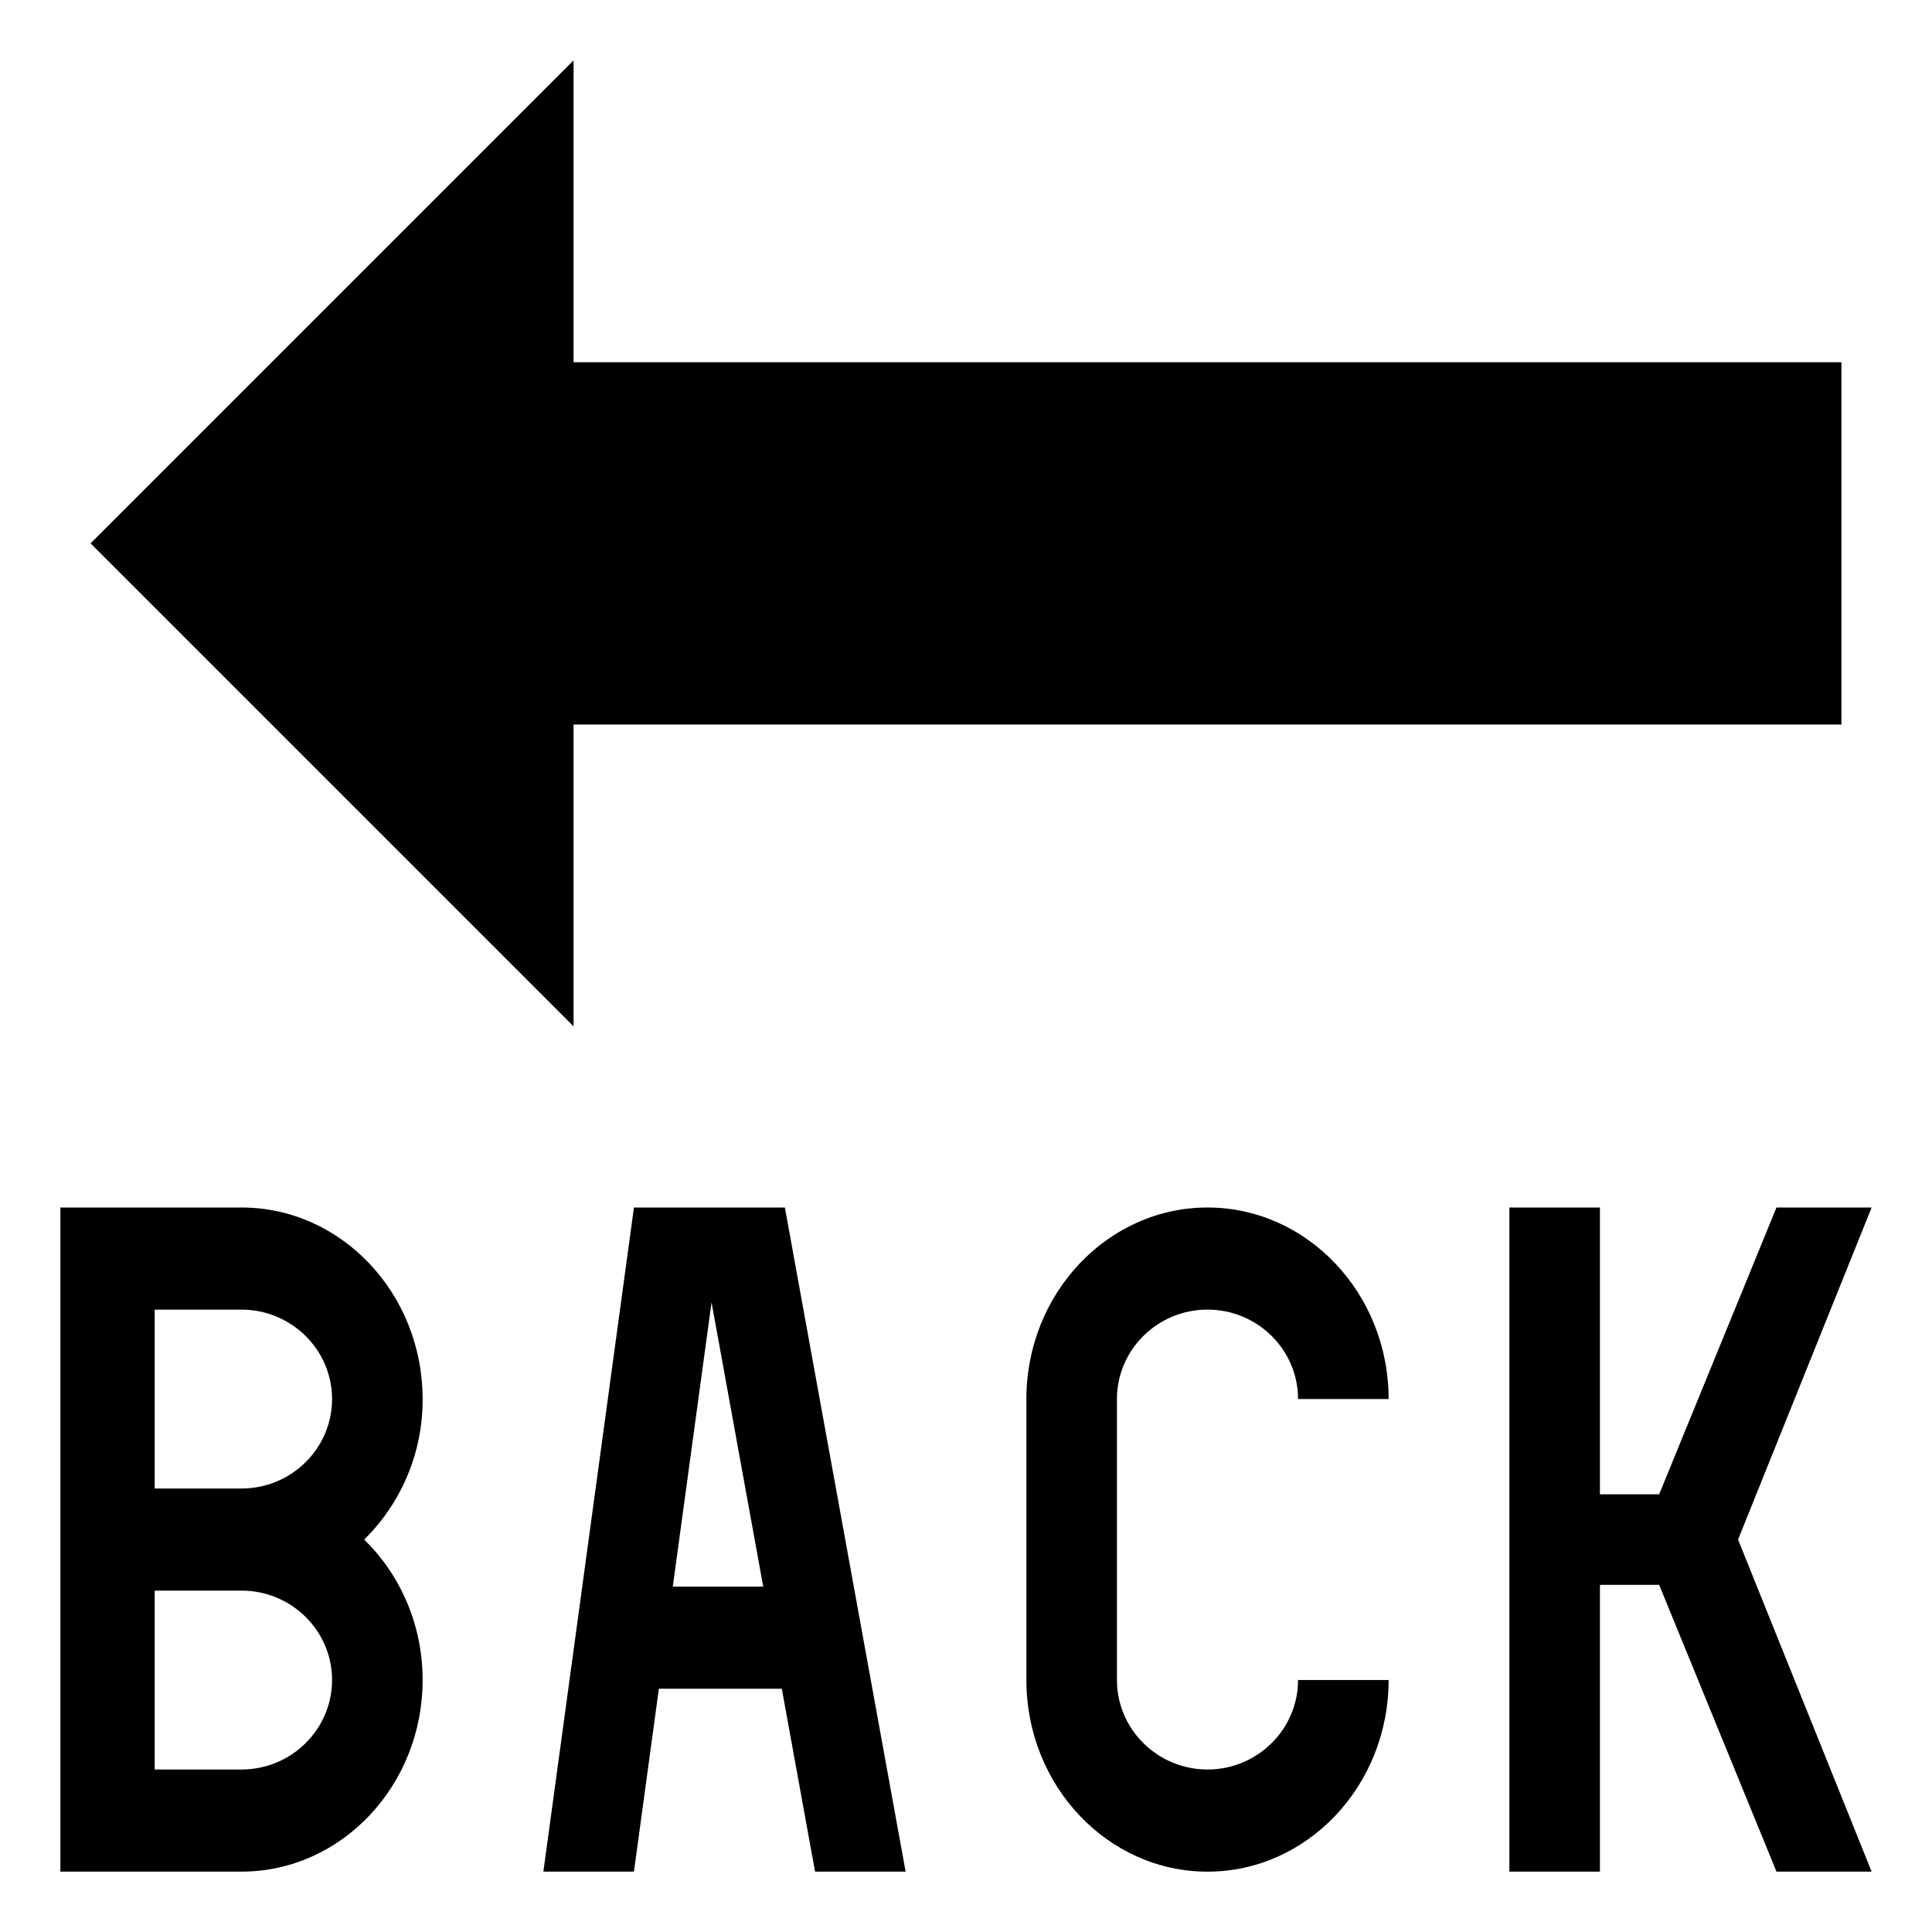
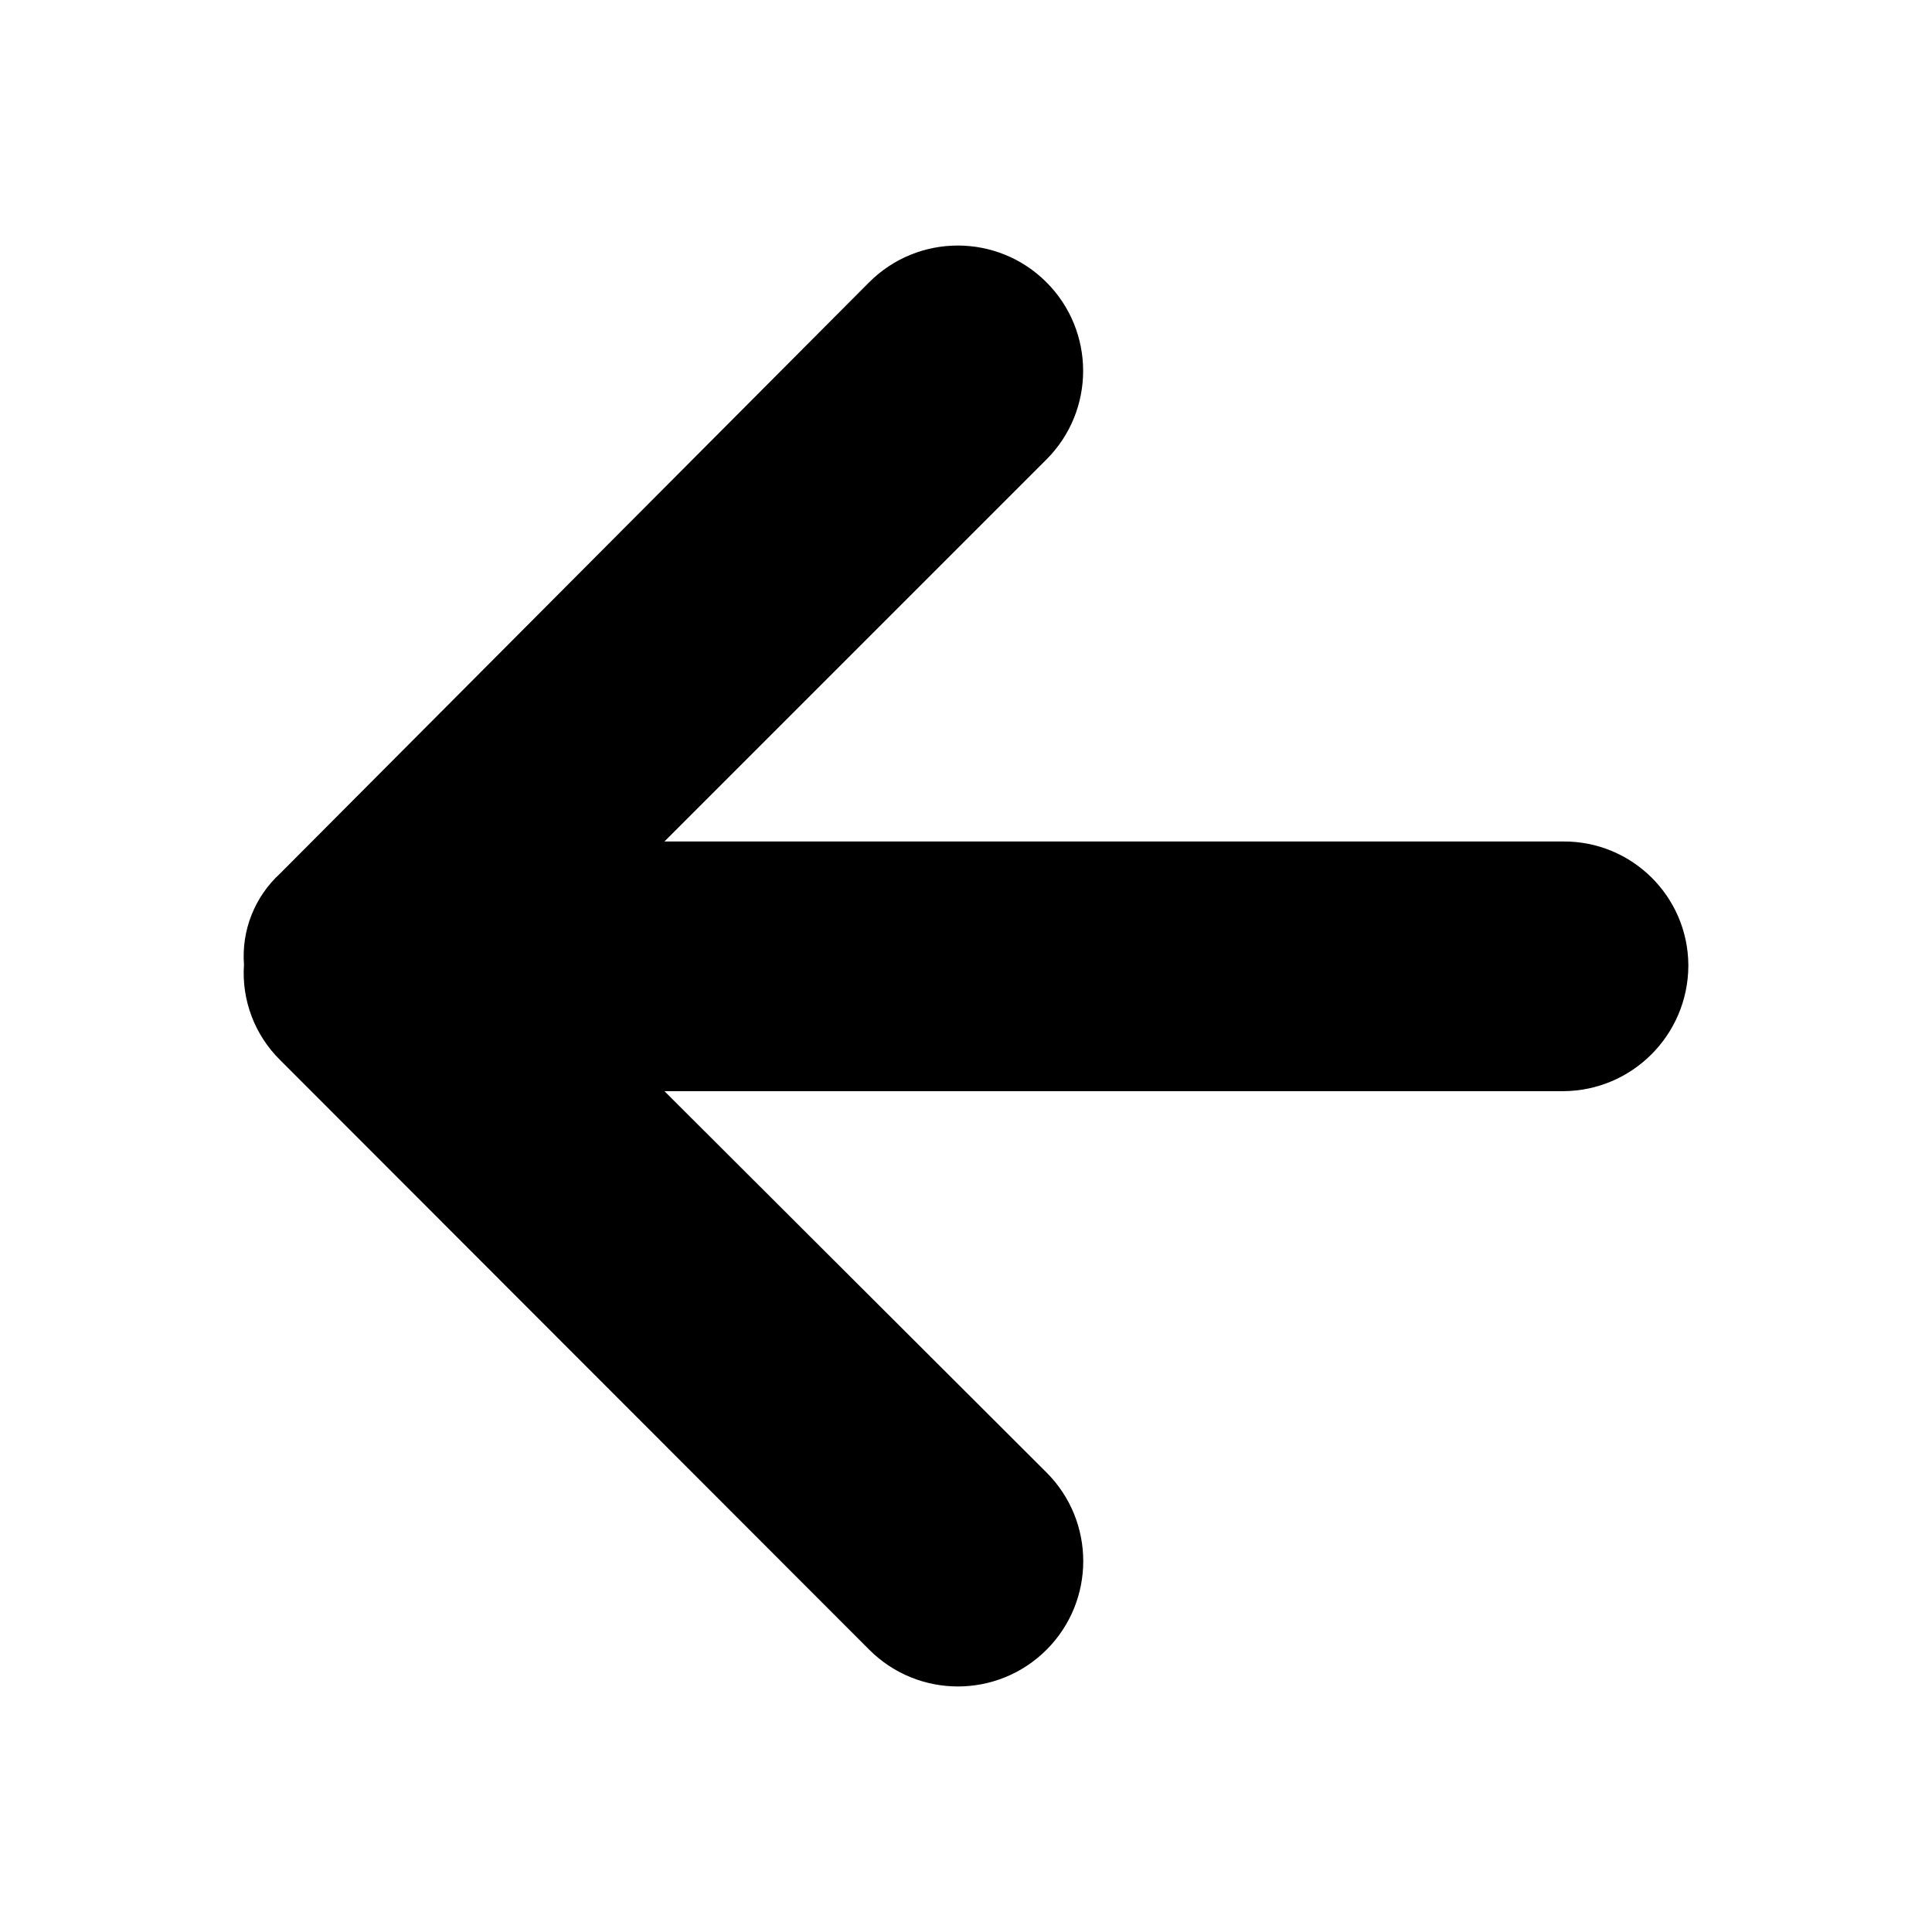
- <svg xmlns="http://www.w3.org/2000/svg" width="64px" height="64px" viewBox="0 0 64 64" aria-hidden="true" role="img" class="iconify iconify--emojione-monotone" preserveAspectRatio="xMidYMid meet">
-   <path d="M3 18L19 2v10h42v12H19v10z" fill="currentColor" />
-   <path d="M14 46.346C14 42.848 11.308 40 8 40H2v22h6c3.308 0 6-2.848 6-6.348c0-1.84-.748-3.492-1.936-4.652A6.487 6.487 0 0 0 14 46.346M8 58.617H5.125v-5.926H8c1.654 0 3 1.328 3 2.961s-1.346 2.965-3 2.965m0-9.308H5.125v-5.926H8c1.654 0 3 1.33 3 2.963s-1.346 2.963-3 2.963" fill="currentColor" />
-   <path d="M40 58.617c-1.654 0-3-1.332-3-2.965v-9.307c0-1.633 1.346-2.963 3-2.963s3 1.33 3 2.963h3C46 42.848 43.308 40 40 40s-6 2.848-6 6.346v9.307c0 3.5 2.692 6.348 6 6.348s6-2.848 6-6.348h-3c0 1.632-1.346 2.964-3 2.964" fill="currentColor" />
-   <path d="M62 40h-3.152l-3.886 9.5H53V40h-3v22h3v-9.5h1.962l3.886 9.5H62l-4.424-11z" fill="currentColor" />
-   <path d="M27 62h3l-4-22h-5l-3 22h3l.826-6.059h4.072L27 62zm-4.713-9.441l1.284-9.416l1.712 9.416h-2.996z" fill="currentColor" />
+ <svg xmlns="http://www.w3.org/2000/svg" version="1.1" id="Layer_1" x="0px" y="0px" viewBox="0 0 1792 1792" style="enable-background:new 0 0 1792 1792;" xml:space="preserve">
+   <path d="M259.9,983.3c-23.6-23.2-35.9-55.6-33.6-88.6c-2.4-31.9,10-63,33.6-84.6l546.3-548.3c45.4-45.4,119-45.4,164.4,0  s45.4,119,0,164.4L616.3,780.5h833.6c63.8-0.4,115.8,51,116.1,114.8c0,0.2,0,0.4,0,0.7c-0.4,64-52.1,115.8-116.1,116.1H616.3  l354.4,353.7c45.4,45.4,45.4,119,0,164.4s-119,45.4-164.4,0l0,0L259.9,983.3z" />
</svg>
